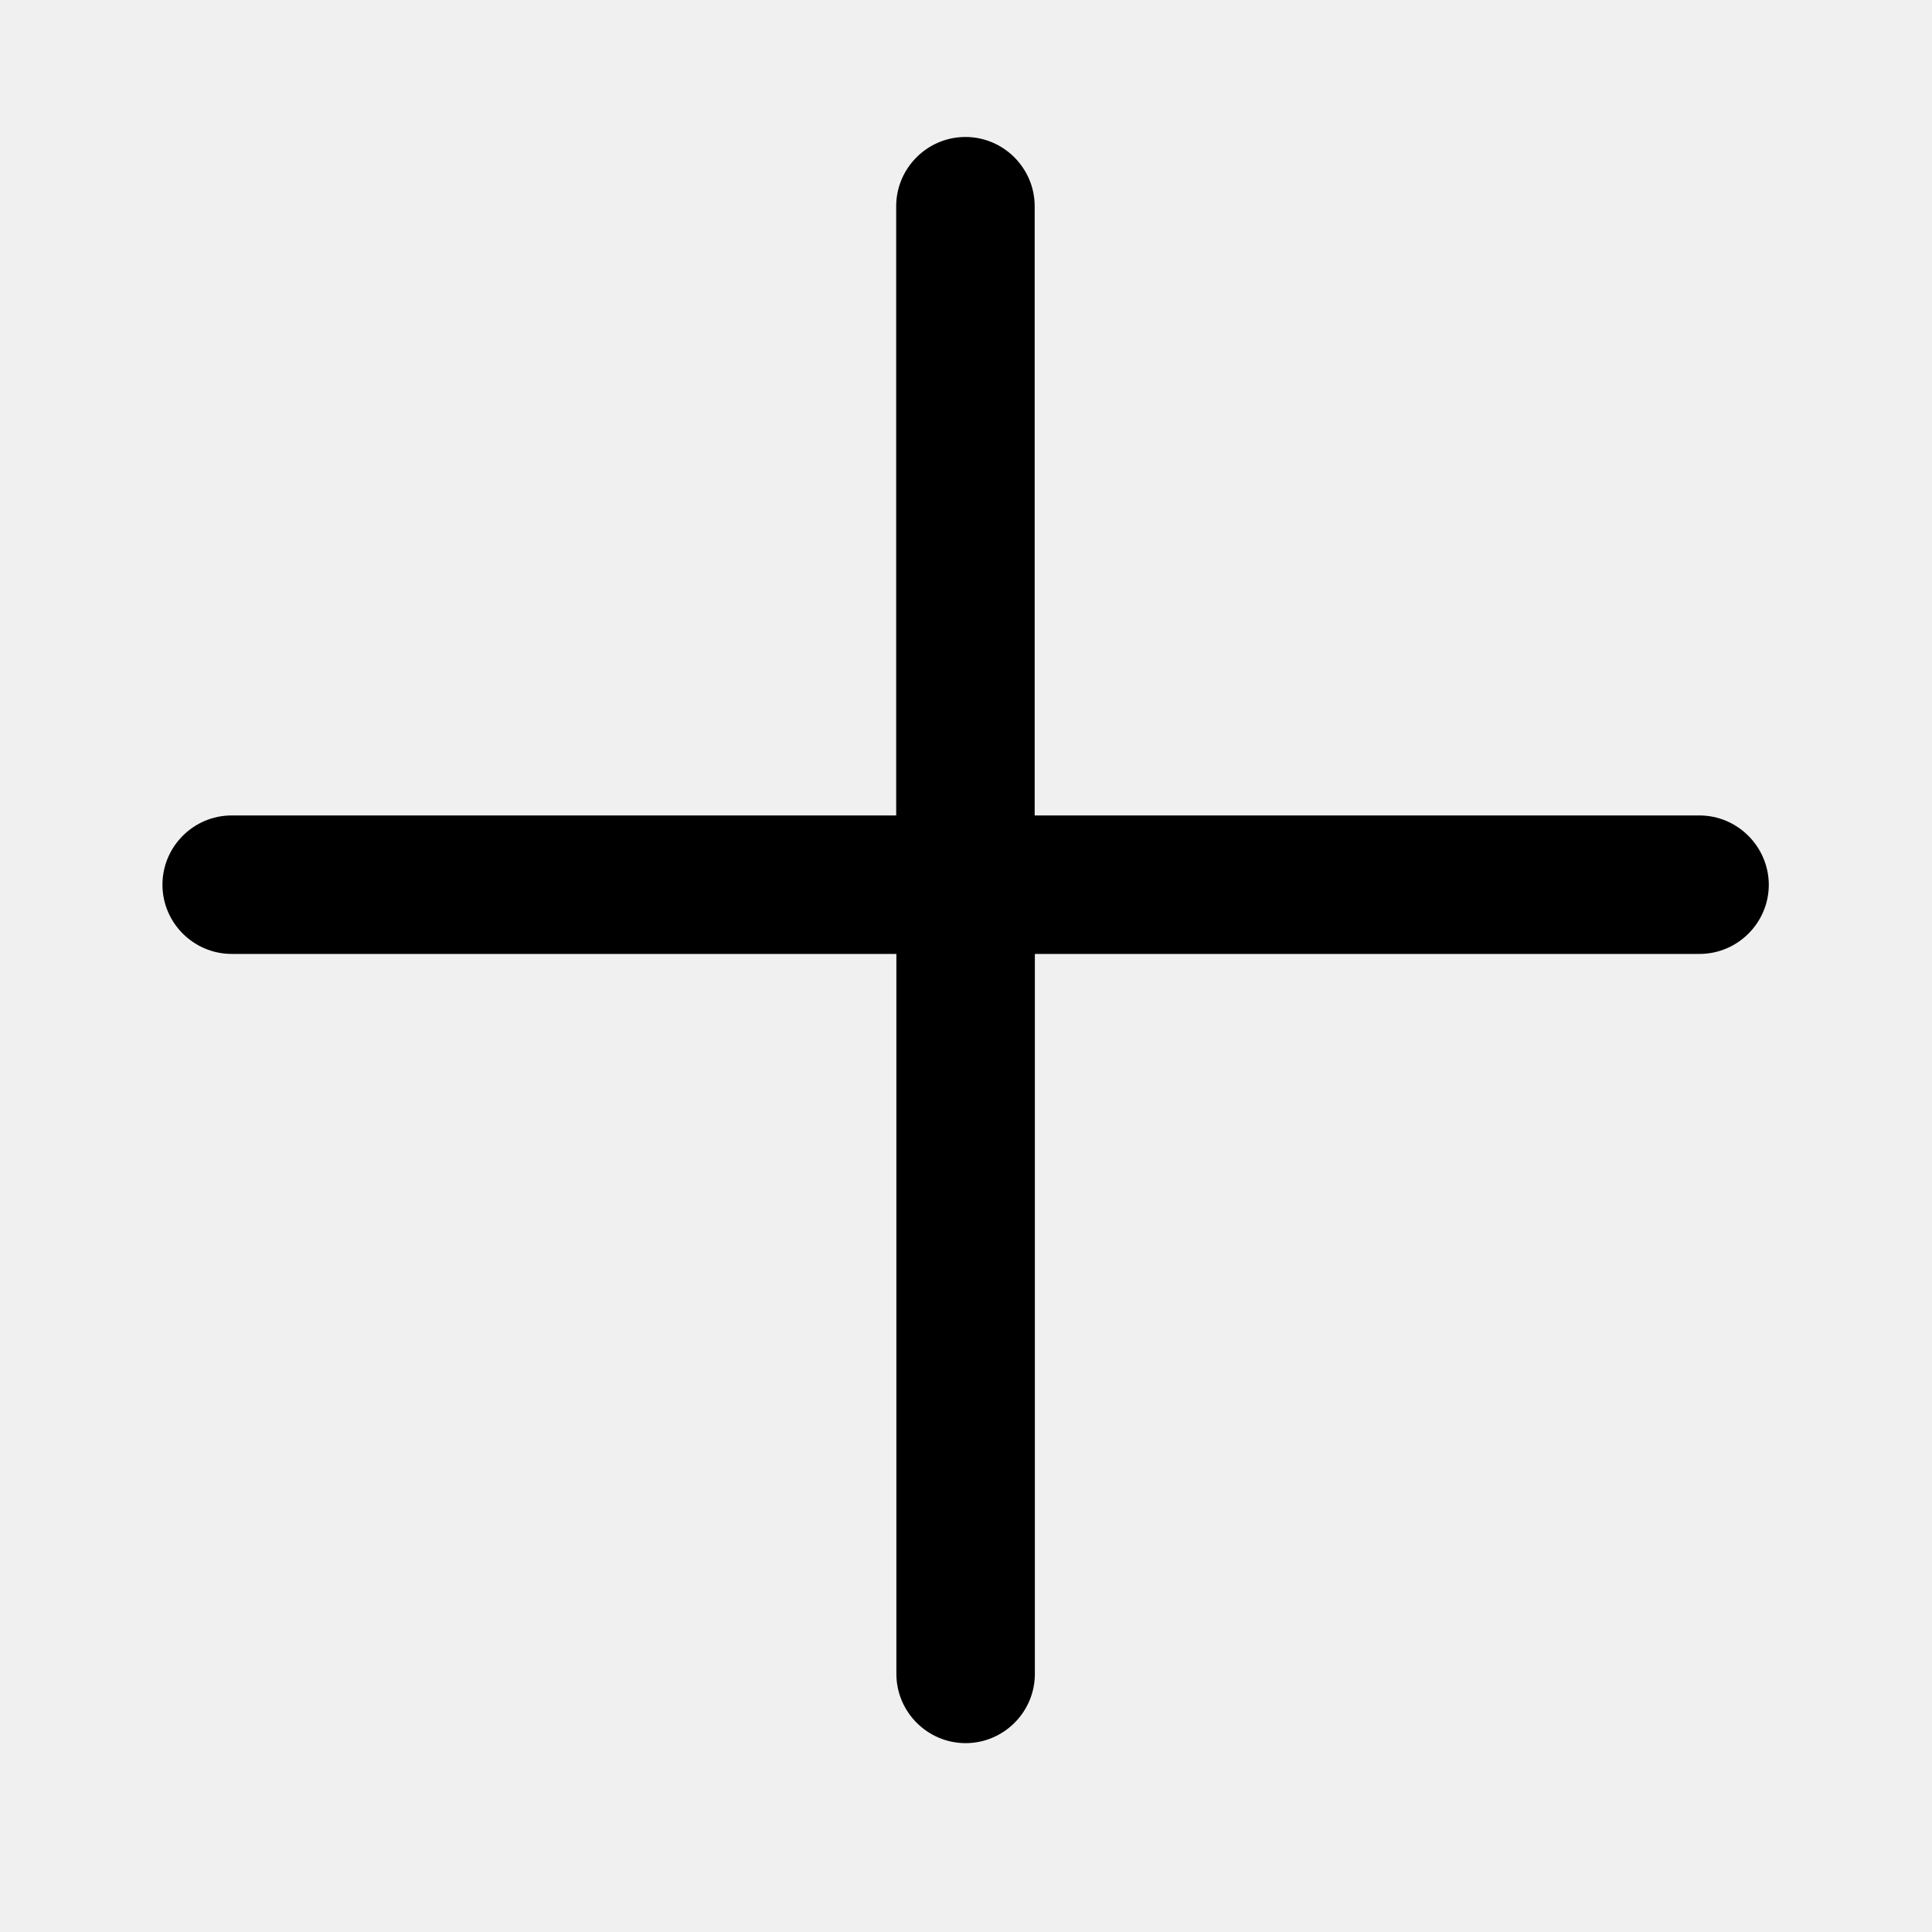
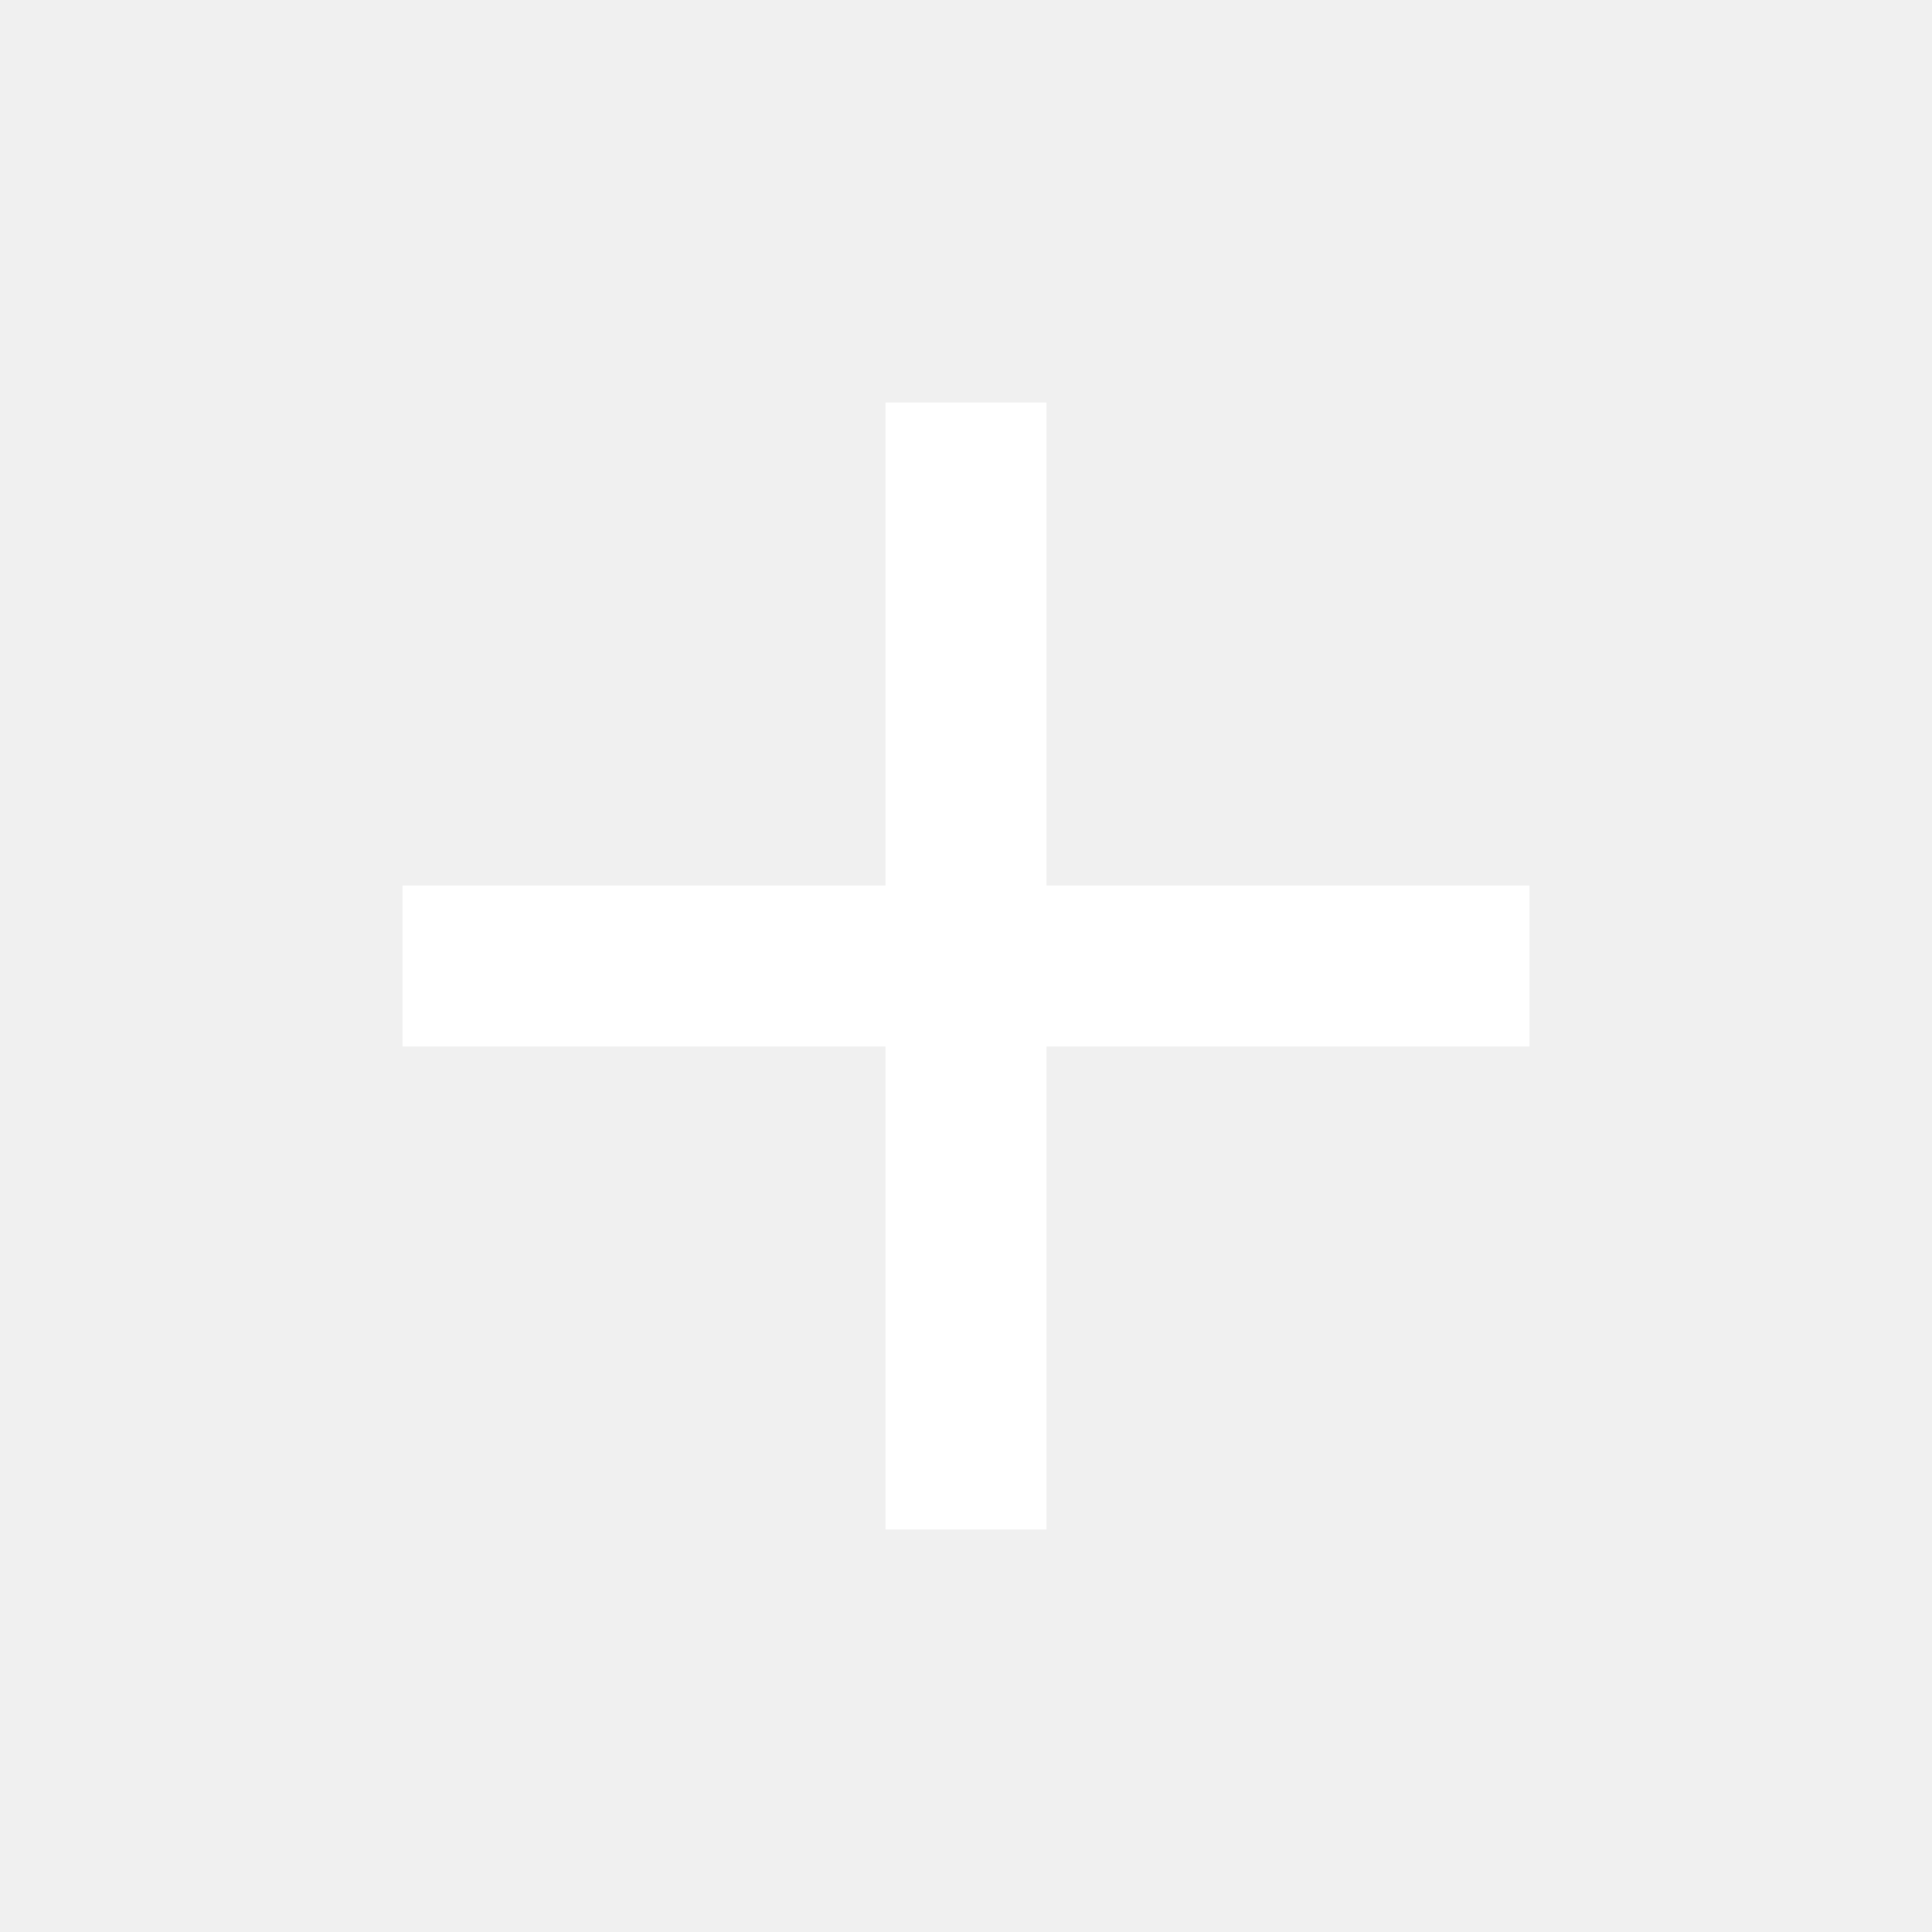
- <svg xmlns="http://www.w3.org/2000/svg" t="1650379445939" class="icon" viewBox="0 0 1024 1024" version="1.1" p-id="1929" width="200" height="200">
-   <defs>
-     <style type="text/css">@font-face { font-family: feedback-iconfont; src: url("//at.alicdn.com/t/font_1031158_u69w8yhxdu.woff2?t=1630033759944") format("woff2"), url("//at.alicdn.com/t/font_1031158_u69w8yhxdu.woff?t=1630033759944") format("woff"), url("//at.alicdn.com/t/font_1031158_u69w8yhxdu.ttf?t=1630033759944") format("truetype"); }
- </style>
-   </defs>
-   <path d="M900.7 432.2H548.4V109.3c0-20.2-16.5-36.7-36.7-36.7-20.2 0-36.7 16.5-36.7 36.7v322.9H122.8c-20.2 0-36.7 16.5-36.7 36.7 0 20.2 16.5 36.7 36.7 36.7h352.3v381.6c0 20.2 16.5 36.7 36.7 36.7 20.2 0 36.7-16.5 36.7-36.7V505.6h352.3c20.2 0 36.7-16.5 36.7-36.7-0.1-20.2-16.6-36.7-36.8-36.7z" p-id="1930" />
+ <svg xmlns="http://www.w3.org/2000/svg" t="1672555455595" class="icon" viewBox="0 0 1024 1024" version="1.2" p-id="3197" width="300" height="300">
+   <path d="M810.667 554.667l-256 0 0 256-85.333 0 0-256-256 0 0-85.333 256 0 0-256 85.333 0 0 256 256 0 0 85.333z" fill="#fff" p-id="3198" />
</svg>
